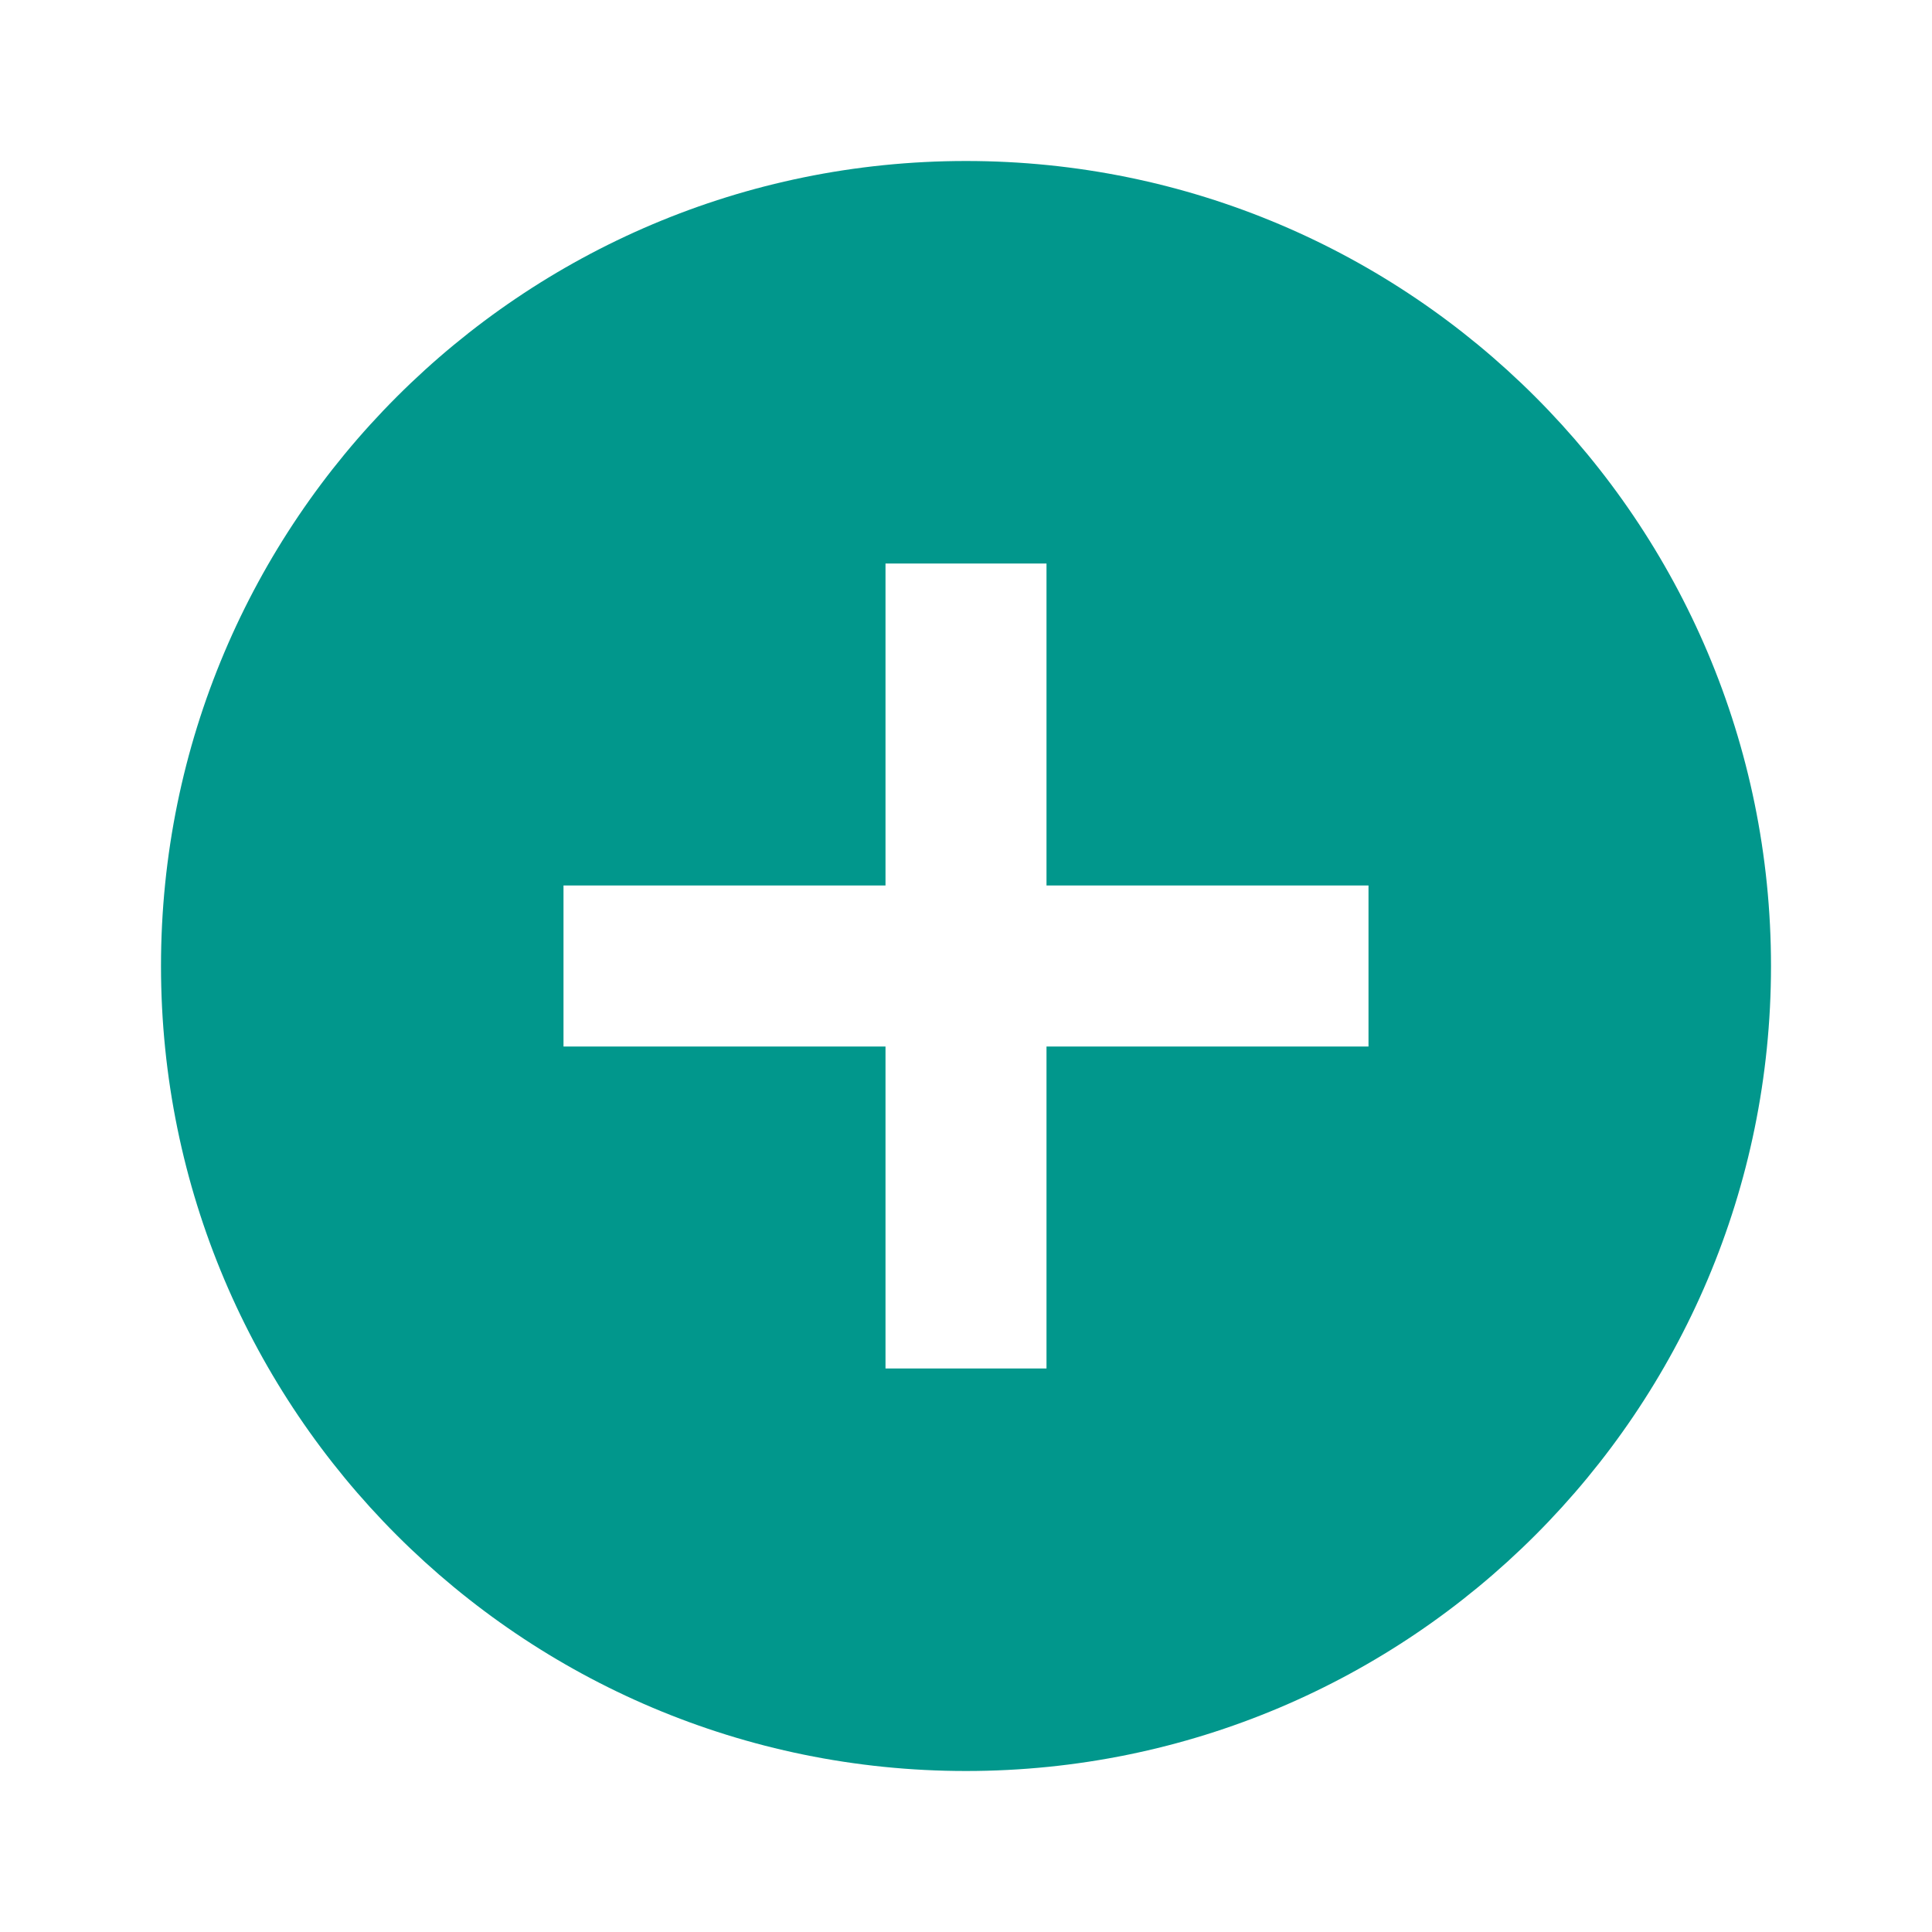
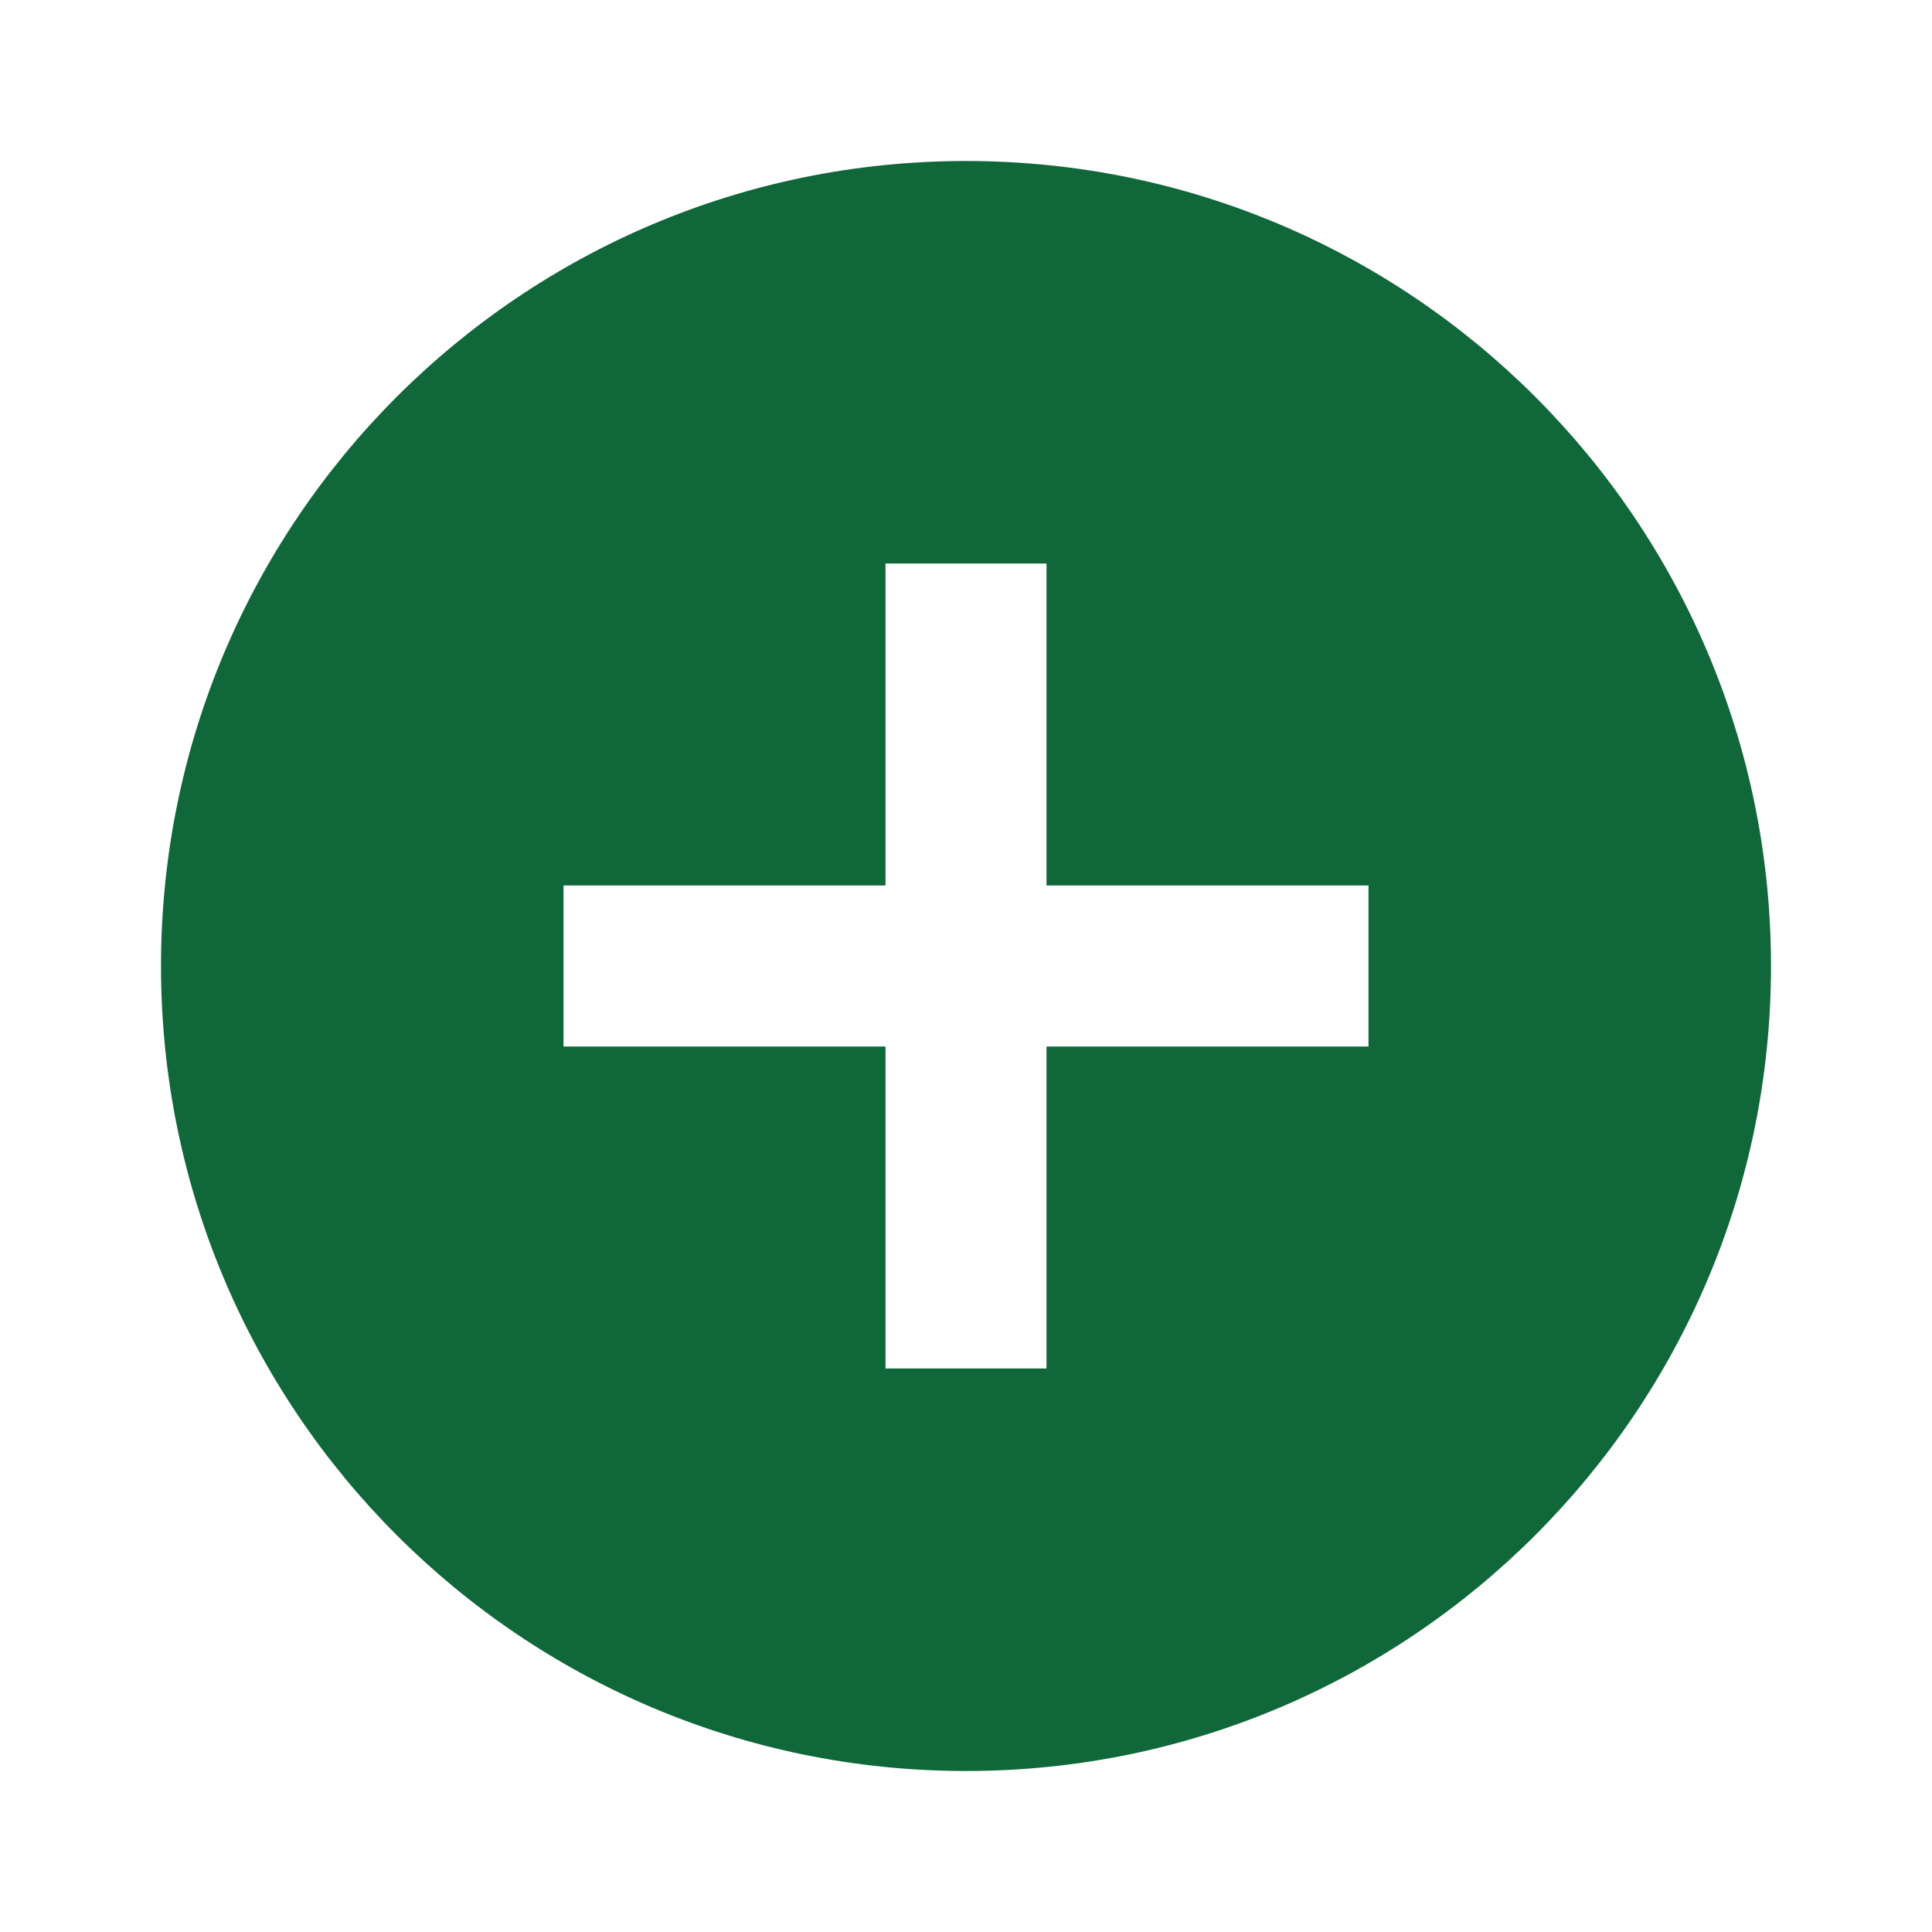
- <svg xmlns="http://www.w3.org/2000/svg" version="1.1" width="24" height="24" viewBox="0 0 24 24" fill="#01978C">
+ <svg xmlns="http://www.w3.org/2000/svg" version="1.1" width="24" height="24" viewBox="0 0 24 24" fill="#10673a">
  <path d="M17,13H13V17H11V13H7V11H11V7H13V11H17M12,2A10,10 0 0,0 2,12A10,10 0 0,0 12,22A10,10 0 0,0 22,12A10,10 0 0,0 12,2Z" />
</svg>
